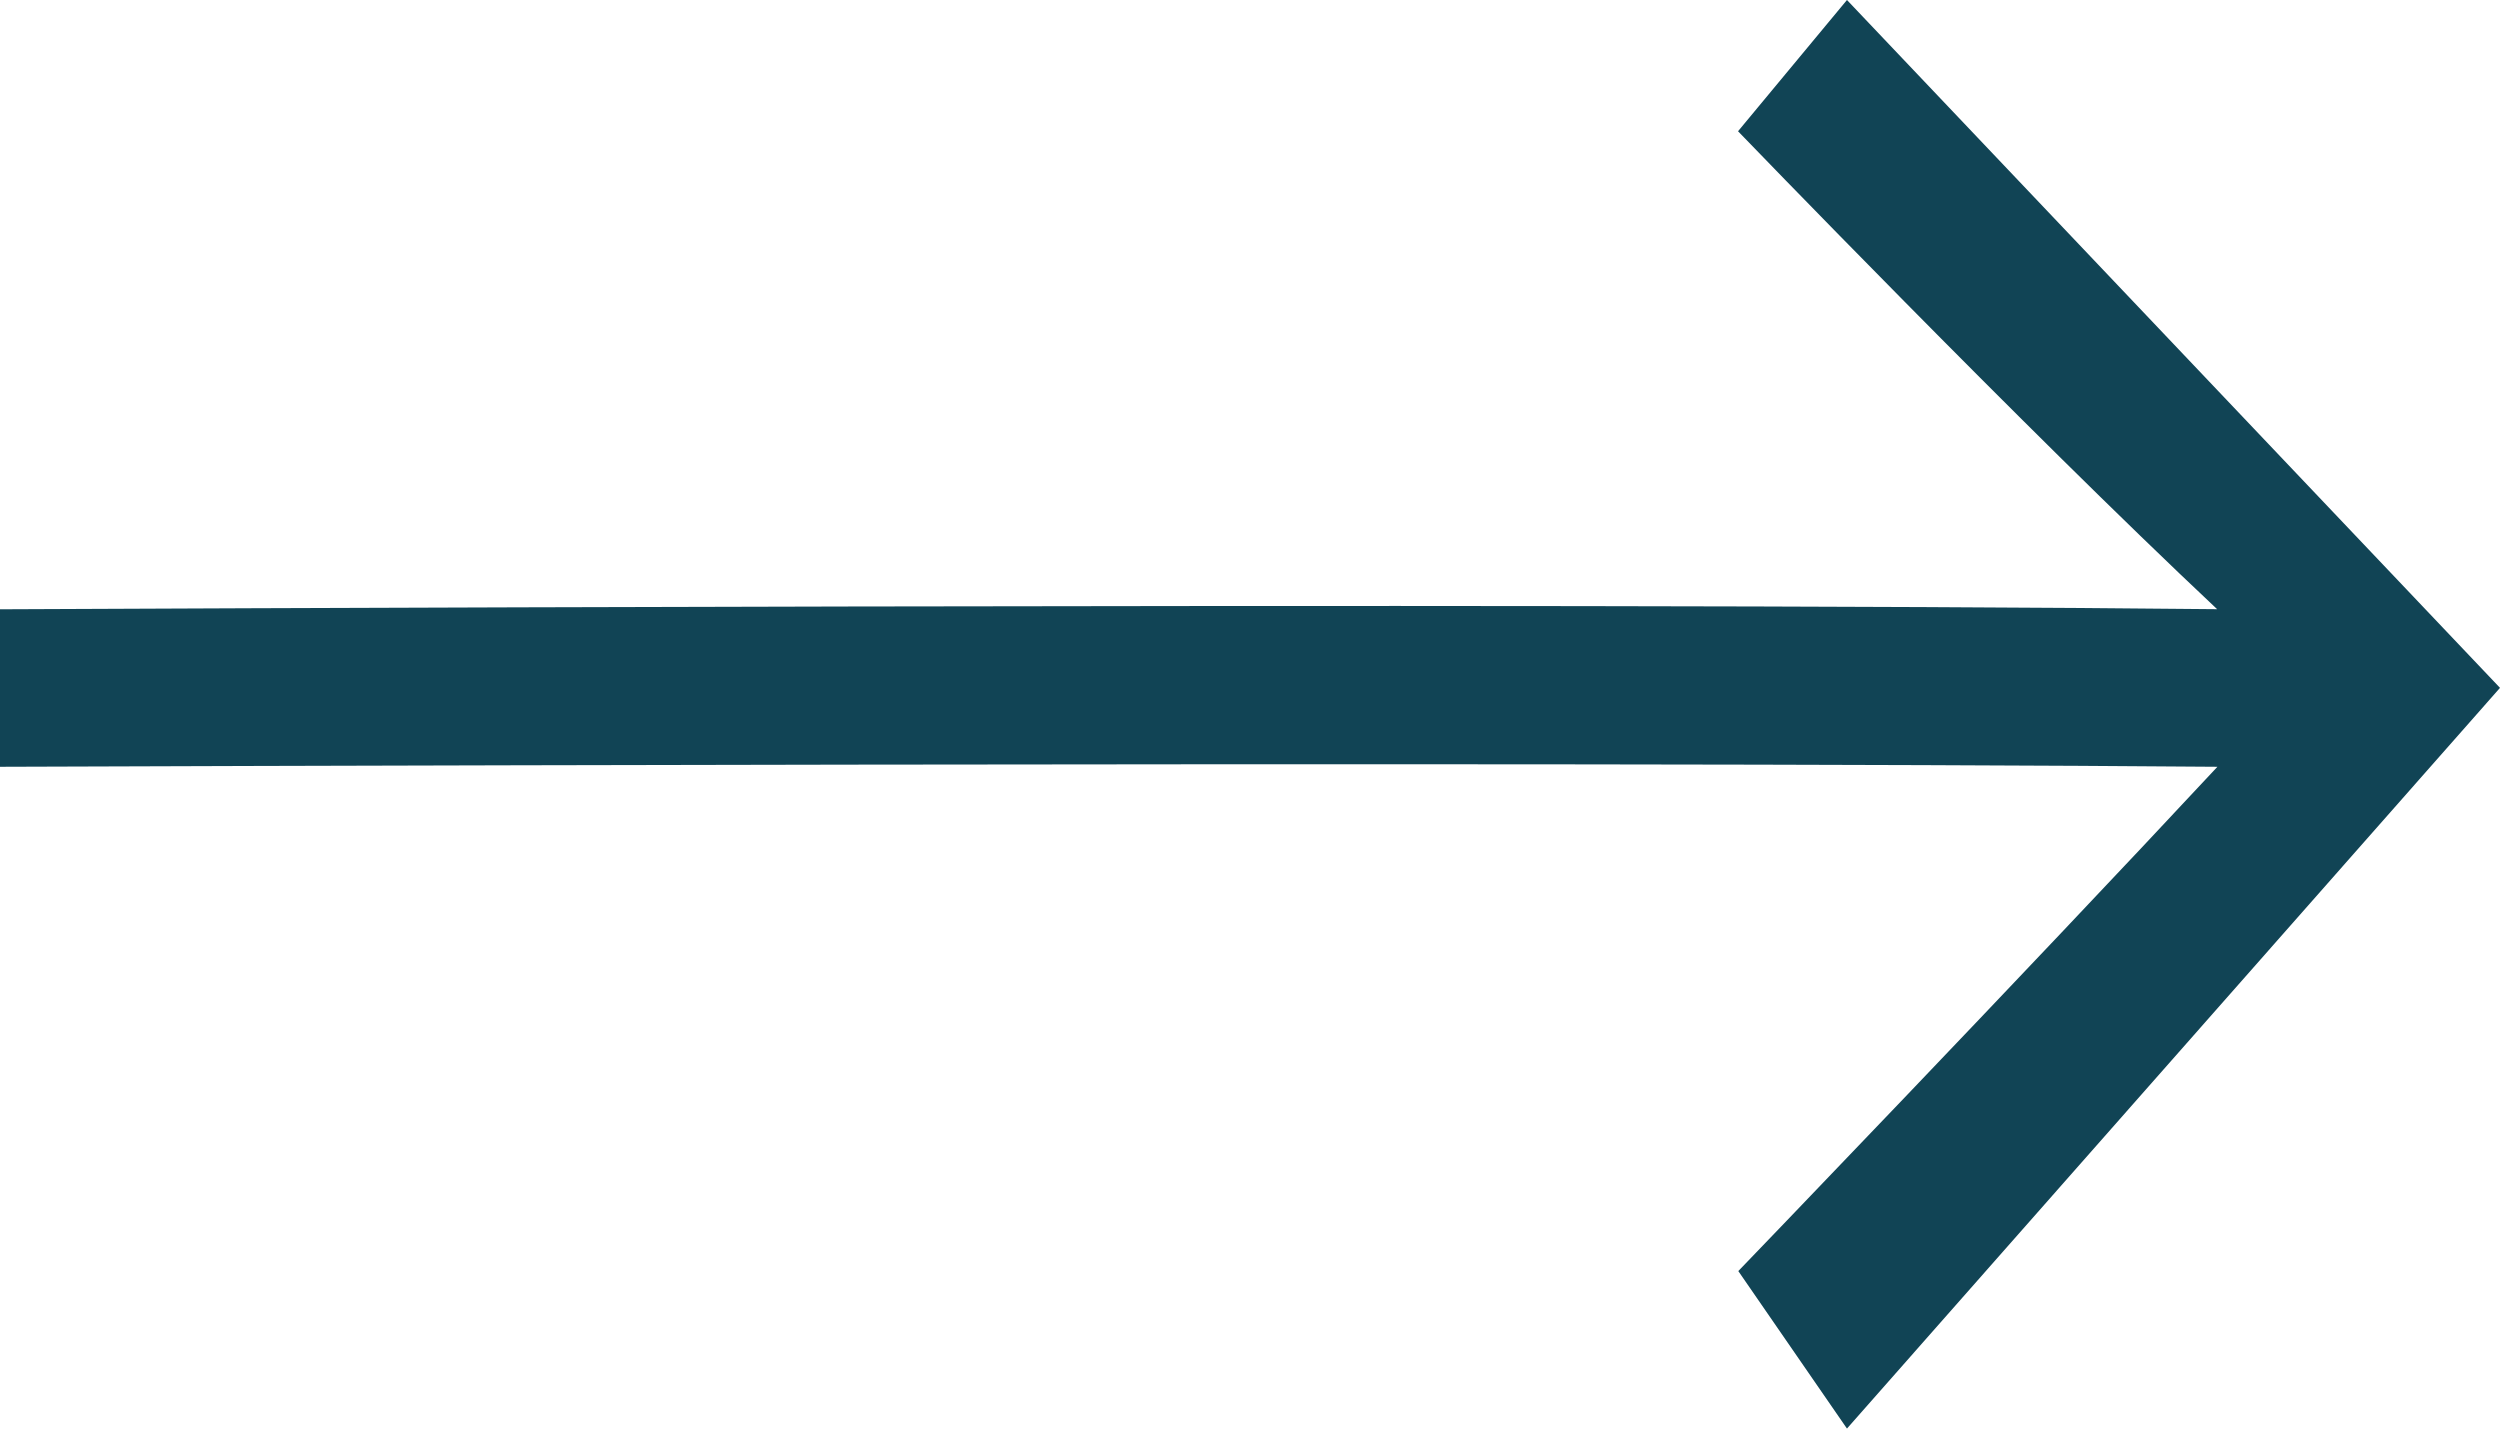
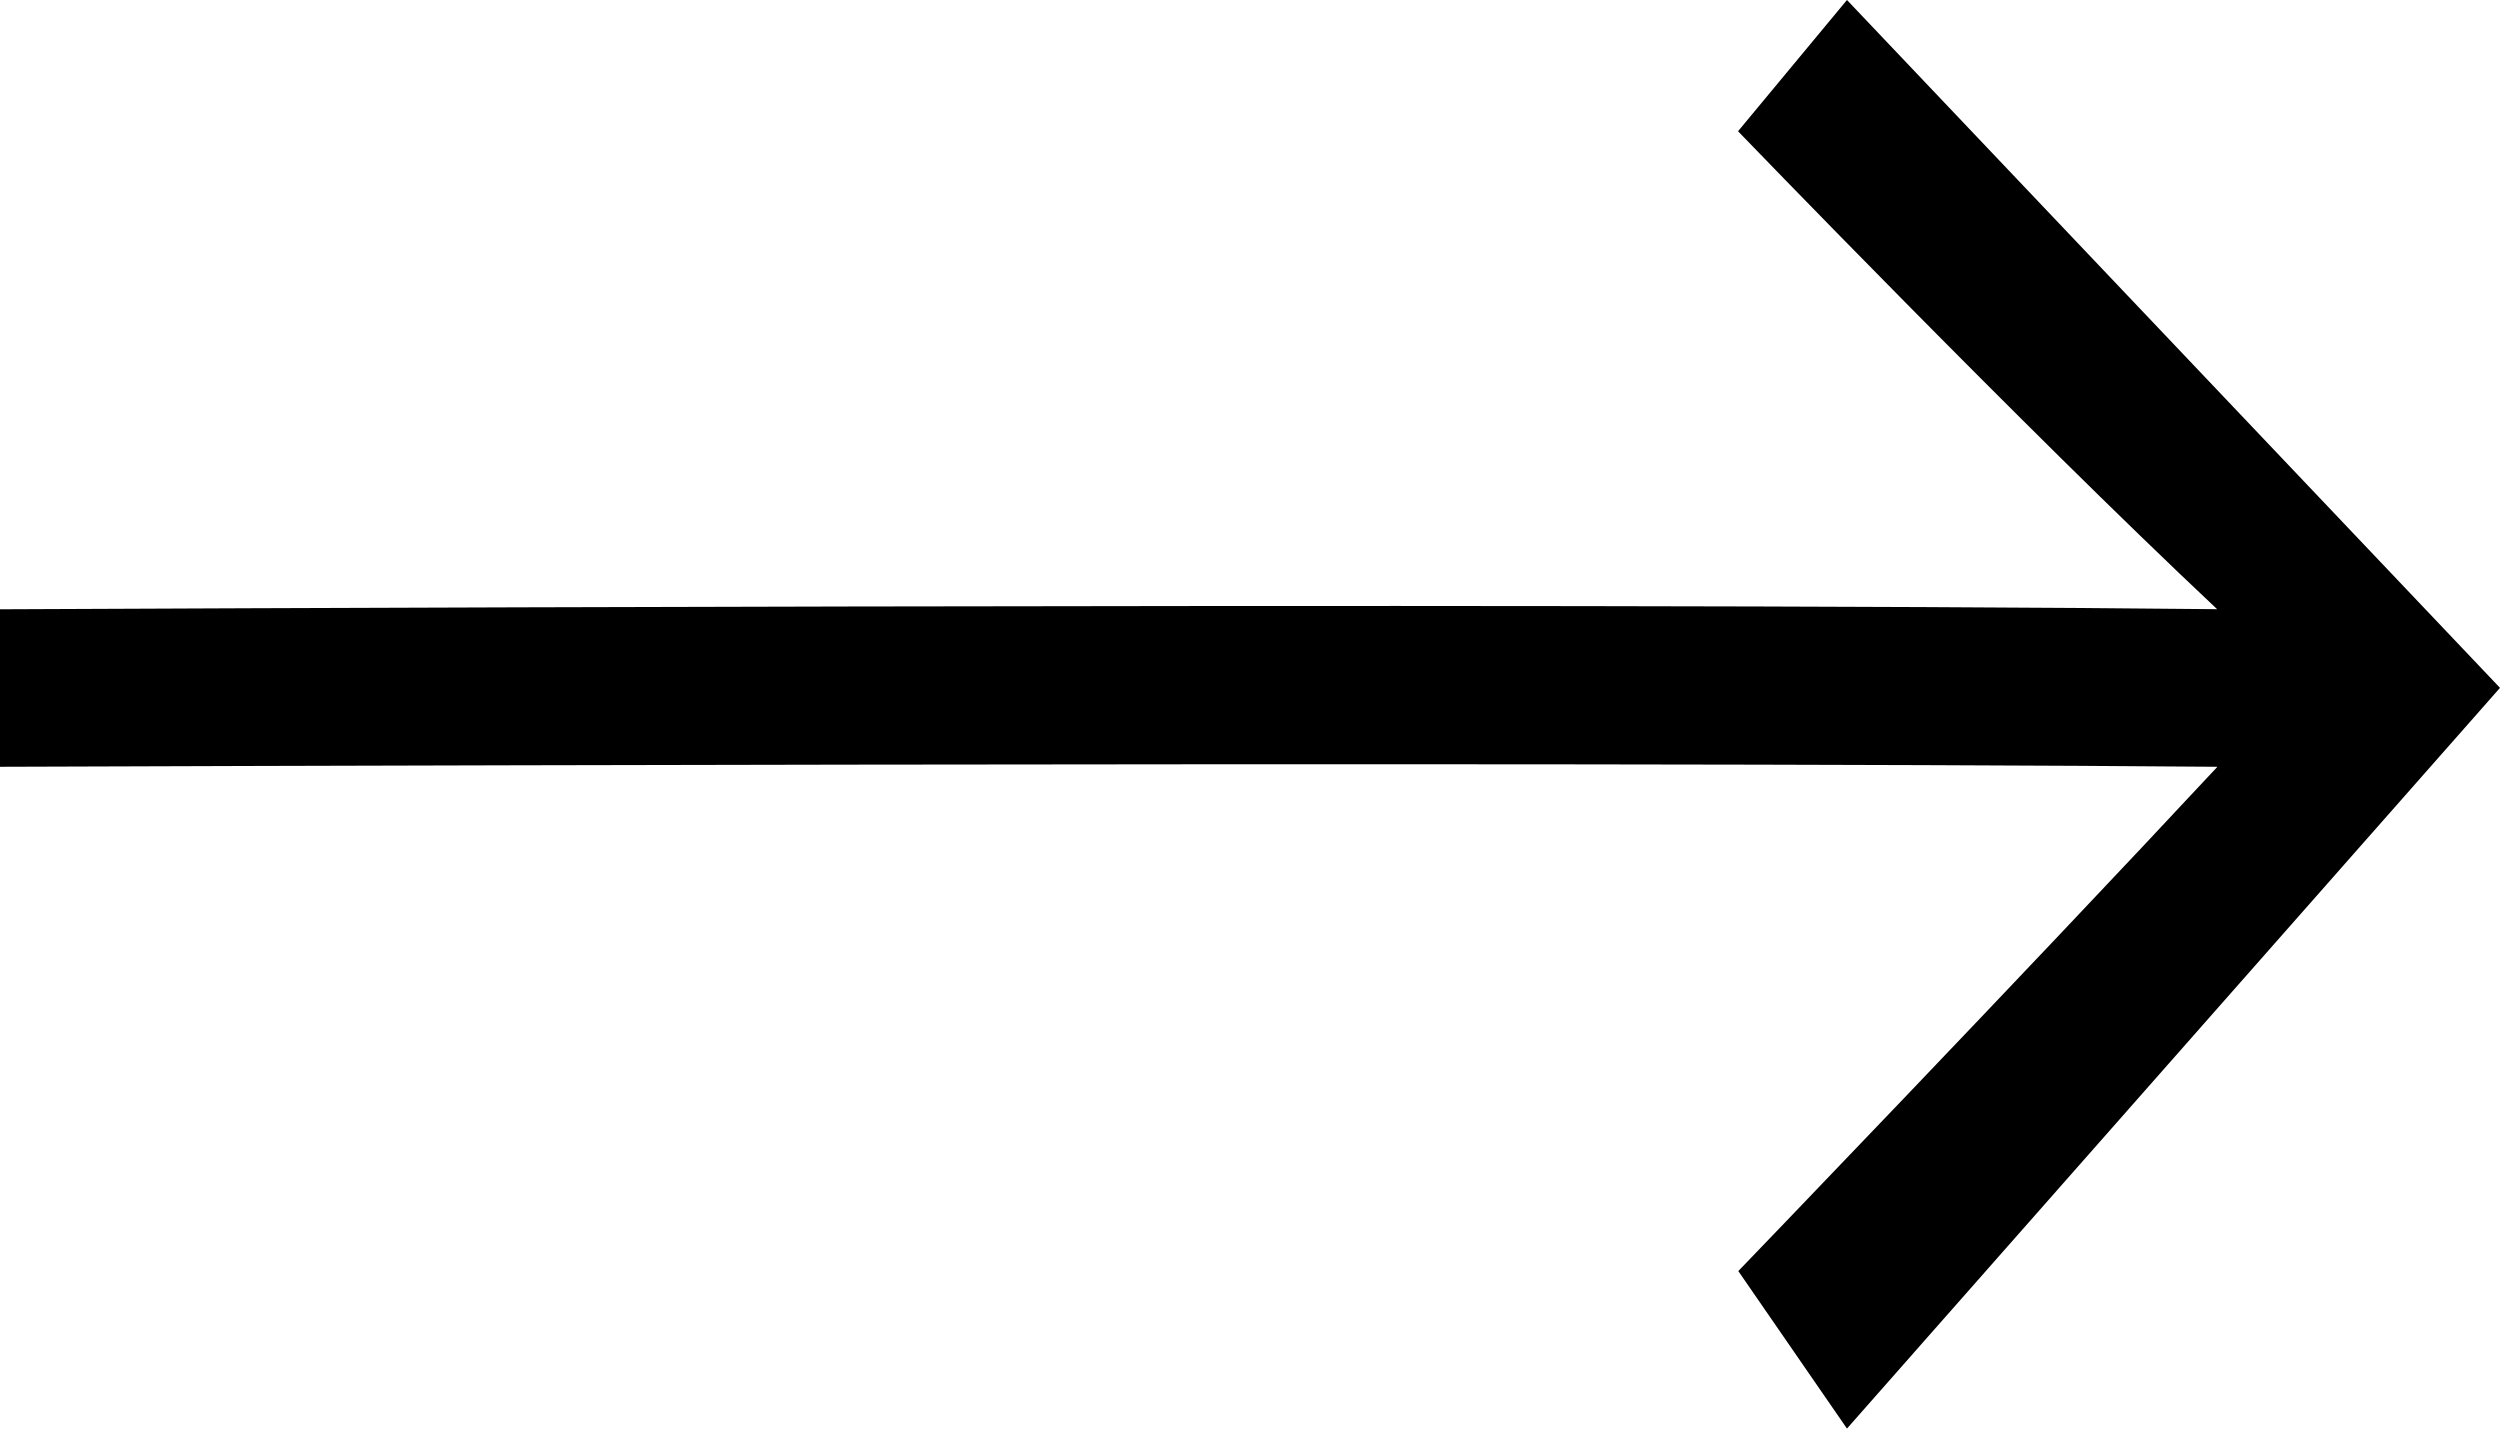
<svg xmlns="http://www.w3.org/2000/svg" width="28" height="16" viewBox="0 0 28 16" fill="none">
-   <path d="M20.686 0L19.466 1.47C19.466 1.47 22.64 4.764 24.832 6.823C17.146 6.741 0 6.824 0 6.824V8.588C0 8.588 17.152 8.524 24.835 8.588C22.643 10.941 19.469 14.236 19.469 14.236L20.686 16L28 7.704L20.686 0Z" fill="#114455" />
+   <path d="M20.686 0L19.466 1.47C19.466 1.47 22.64 4.764 24.832 6.823C17.146 6.741 0 6.824 0 6.824V8.588C0 8.588 17.152 8.524 24.835 8.588C22.643 10.941 19.469 14.236 19.469 14.236L20.686 16L28 7.704L20.686 0Z" fill="currentColor" />
</svg>
